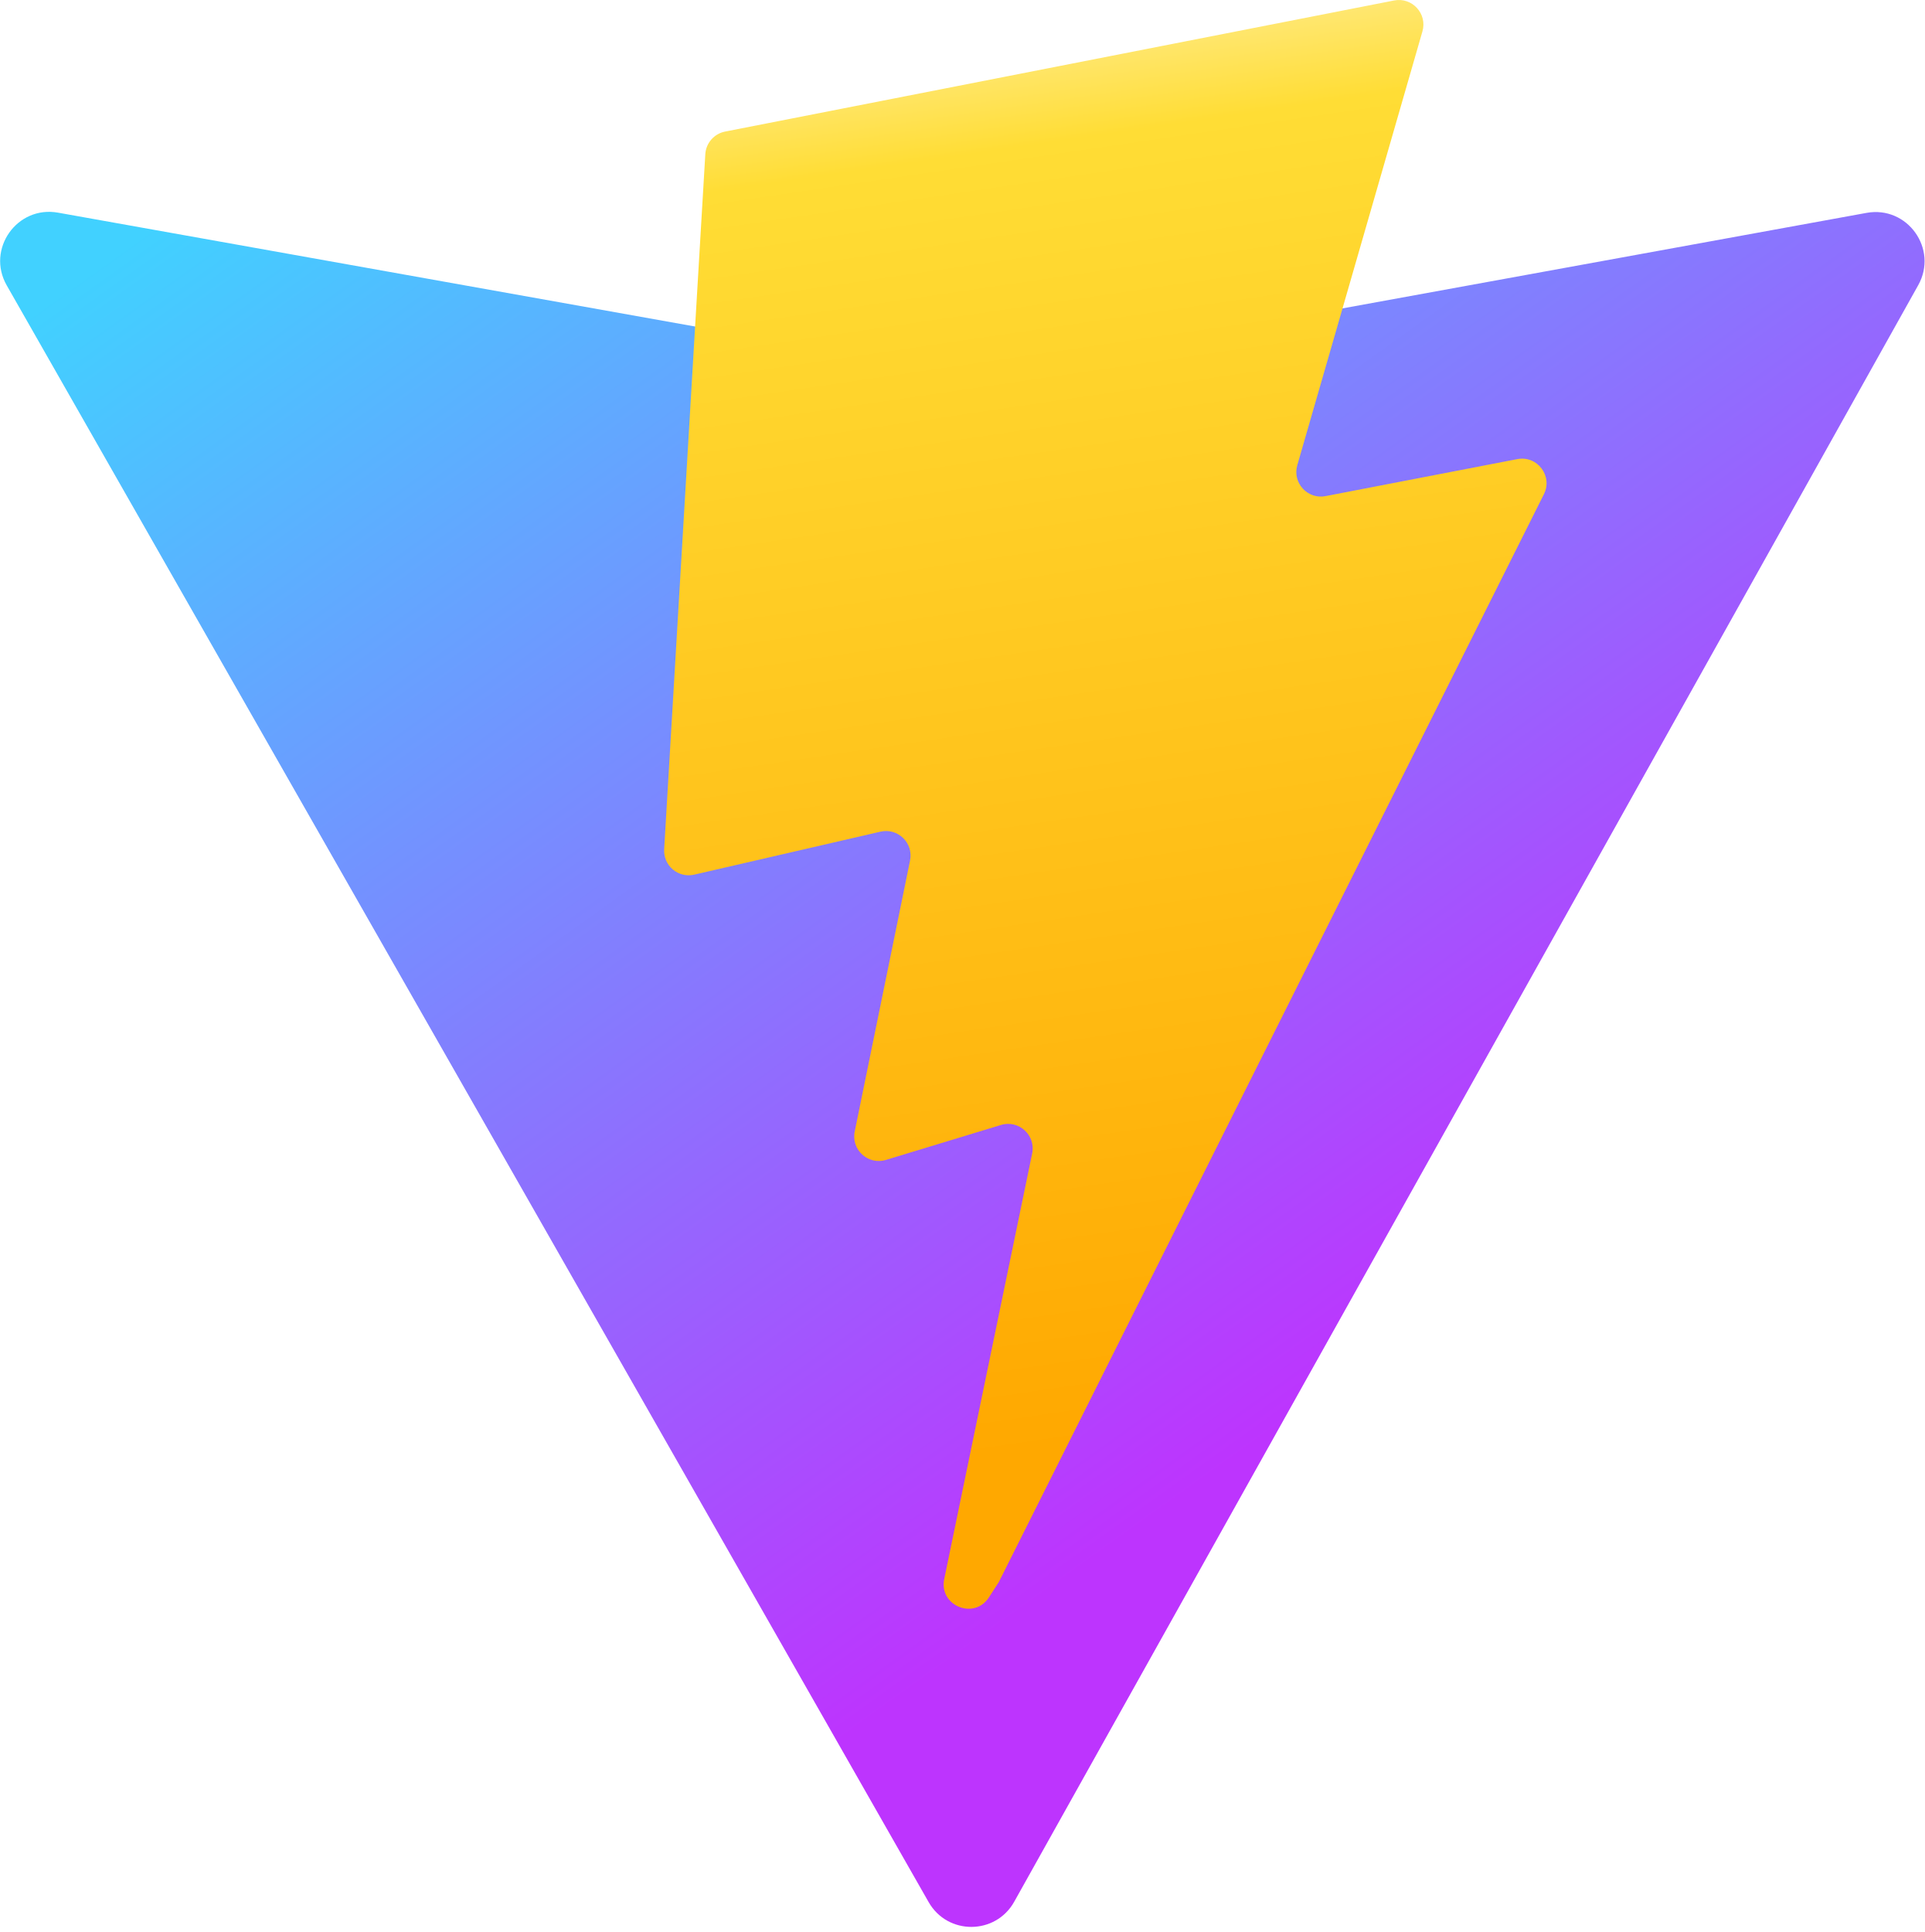
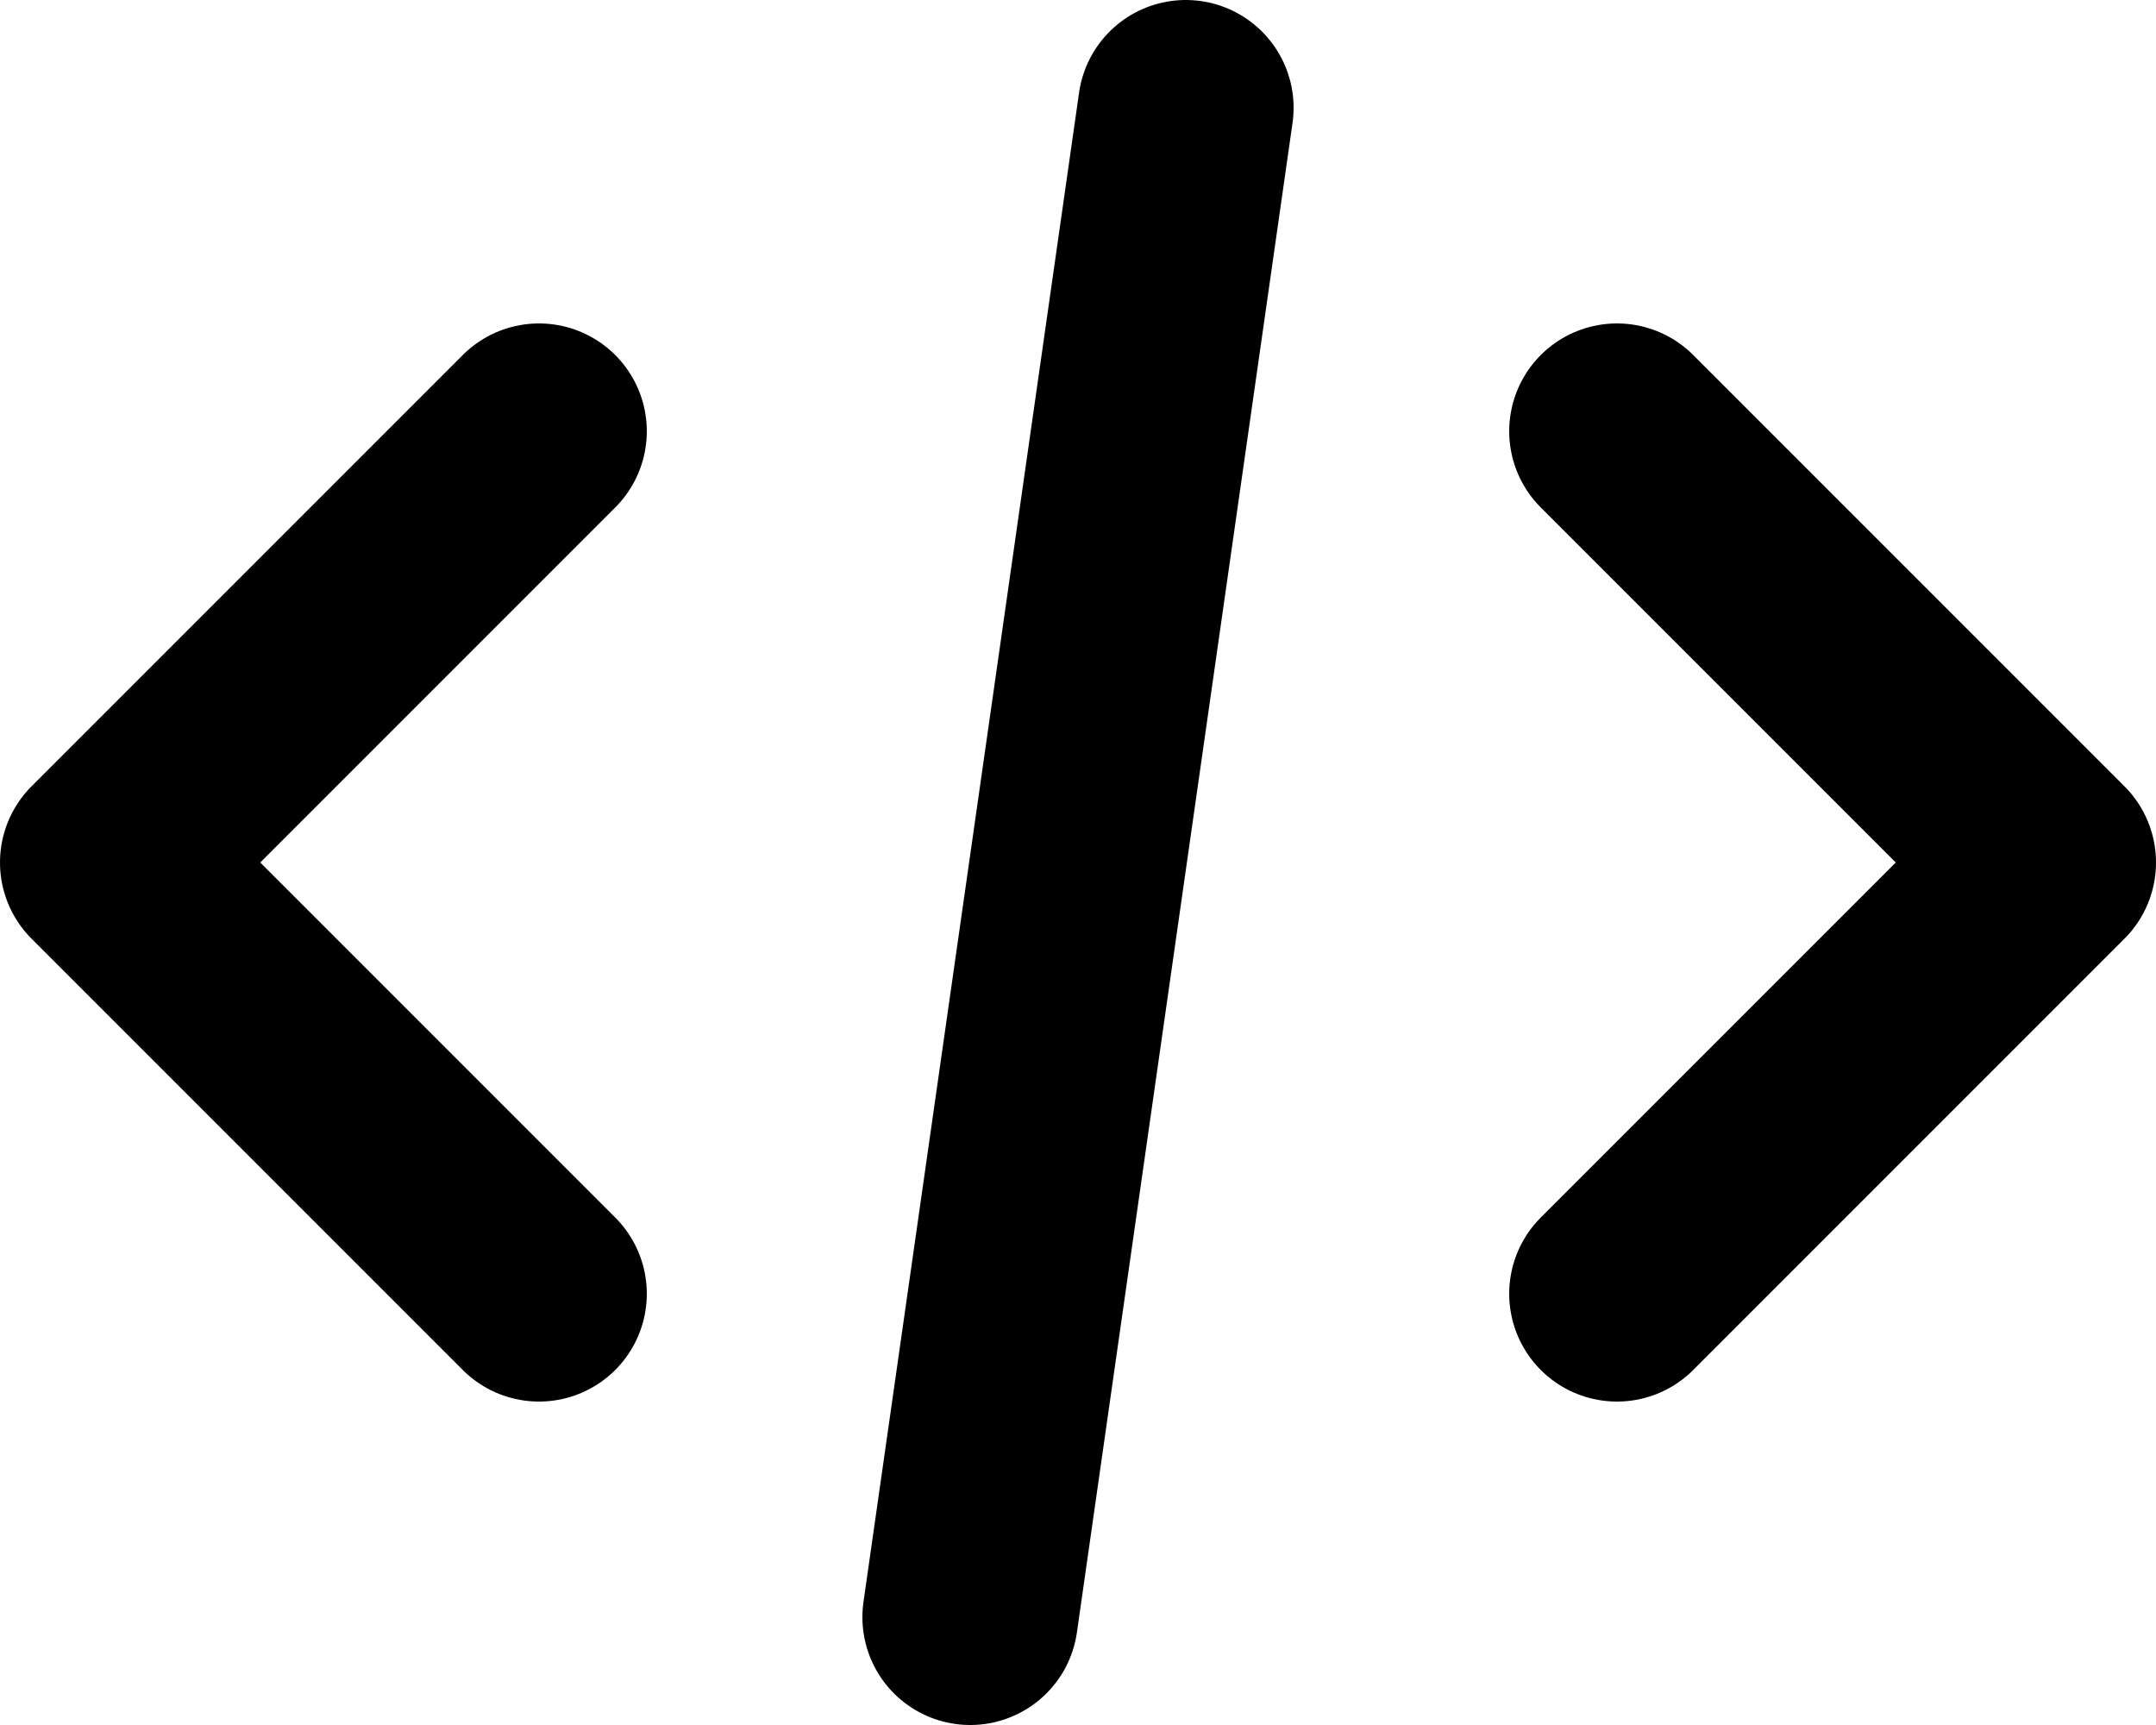
- <svg xmlns="http://www.w3.org/2000/svg" aria-hidden="true" role="img" class="iconify iconify--logos" width="31.88" height="32" preserveAspectRatio="xMidYMid meet" viewBox="0 0 256 257">
-   <defs>
-     <linearGradient id="IconifyId1813088fe1fbc01fb466" x1="-.828%" x2="57.636%" y1="7.652%" y2="78.411%">
-       <stop offset="0%" stop-color="#41D1FF" />
-       <stop offset="100%" stop-color="#BD34FE" />
-     </linearGradient>
-     <linearGradient id="IconifyId1813088fe1fbc01fb467" x1="43.376%" x2="50.316%" y1="2.242%" y2="89.03%">
-       <stop offset="0%" stop-color="#FFEA83" />
-       <stop offset="8.333%" stop-color="#FFDD35" />
-       <stop offset="100%" stop-color="#FFA800" />
-     </linearGradient>
-   </defs>
-   <path fill="url(#IconifyId1813088fe1fbc01fb466)" d="M255.153 37.938L134.897 252.976c-2.483 4.44-8.862 4.466-11.382.048L.875 37.958c-2.746-4.814 1.371-10.646 6.827-9.67l120.385 21.517a6.537 6.537 0 0 0 2.322-.004l117.867-21.483c5.438-.991 9.574 4.796 6.877 9.62Z" />
-   <path fill="url(#IconifyId1813088fe1fbc01fb467)" d="M185.432.063L96.44 17.501a3.268 3.268 0 0 0-2.634 3.014l-5.474 92.456a3.268 3.268 0 0 0 3.997 3.378l24.777-5.718c2.318-.535 4.413 1.507 3.936 3.838l-7.361 36.047c-.495 2.426 1.782 4.5 4.151 3.78l15.304-4.649c2.372-.72 4.652 1.36 4.15 3.788l-11.698 56.621c-.732 3.542 3.979 5.473 5.943 2.437l1.313-2.028l72.516-144.72c1.215-2.423-.88-5.186-3.54-4.672l-25.505 4.922c-2.396.462-4.435-1.77-3.759-4.114l16.646-57.705c.677-2.35-1.37-4.583-3.769-4.113Z" />
+ <svg xmlns="http://www.w3.org/2000/svg" class="w-6 h-6 text-gray-800 dark:text-white" aria-hidden="true" fill="none" viewBox="0 0 20 16">
+   <path stroke="currentColor" stroke-linecap="round" stroke-linejoin="round" stroke-width="2" d="M5 4 1 8l4 4m10-8 4 4-4 4M11 1 9 15" />
</svg>
